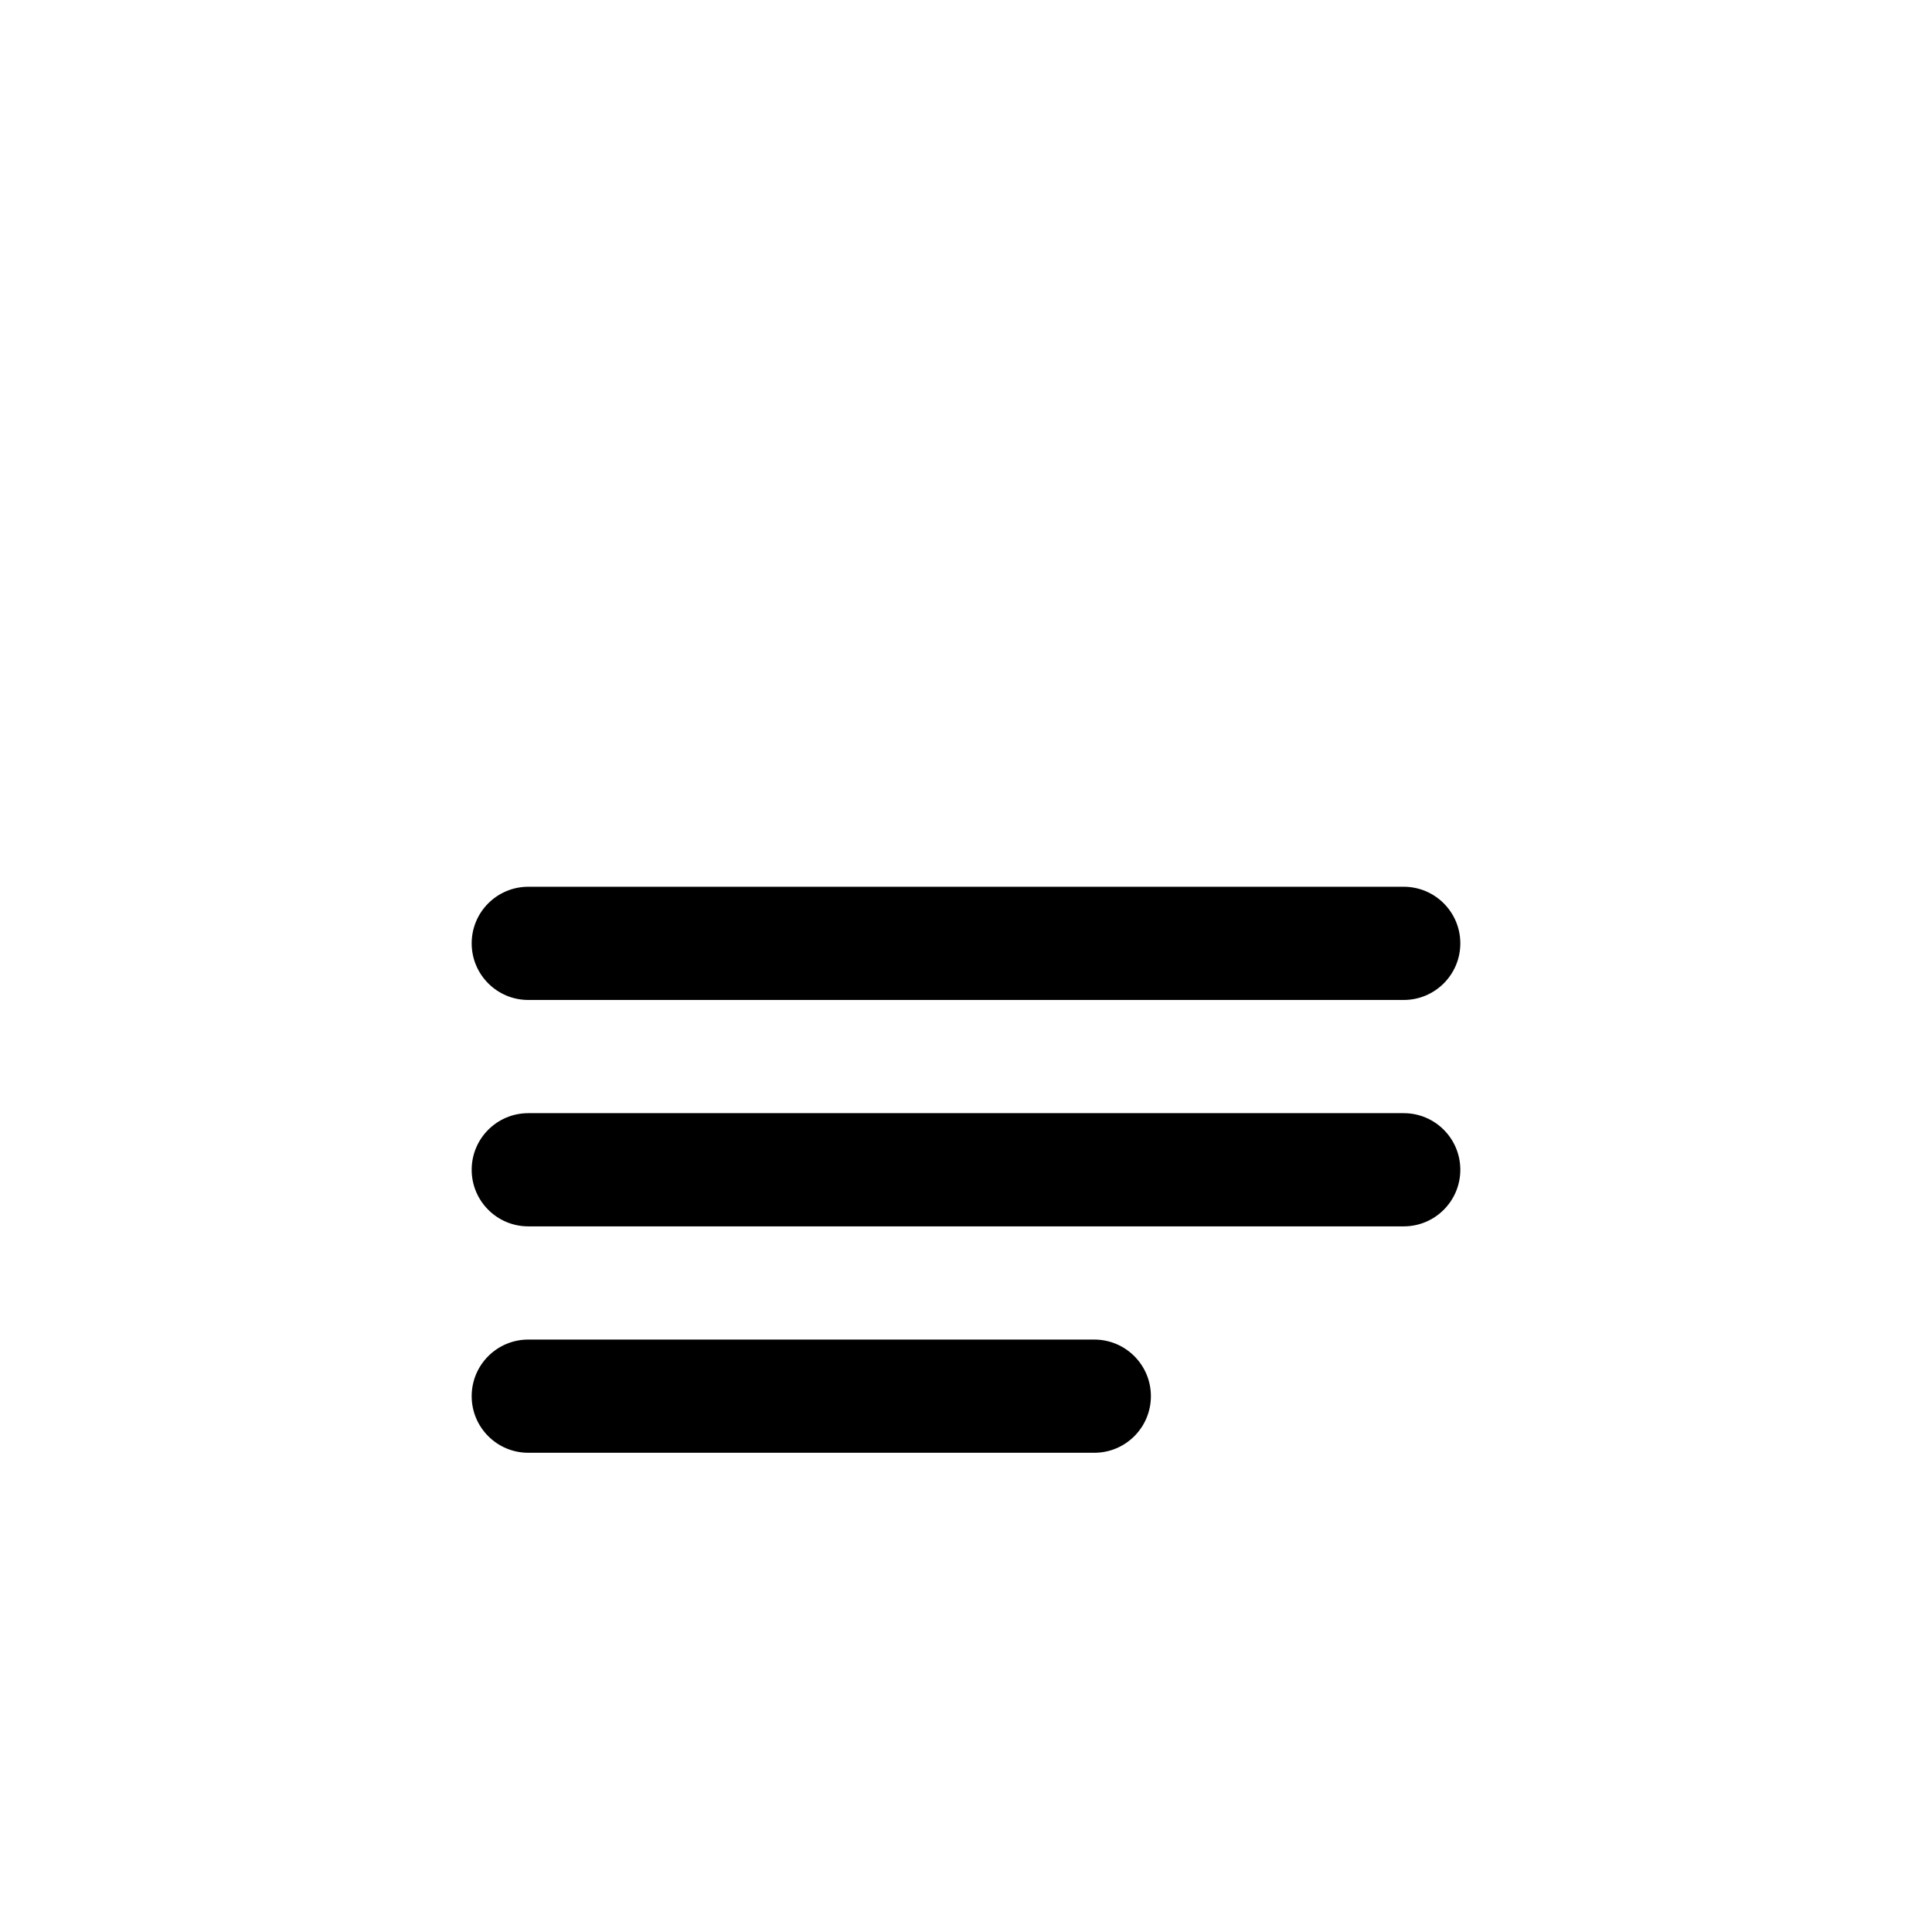
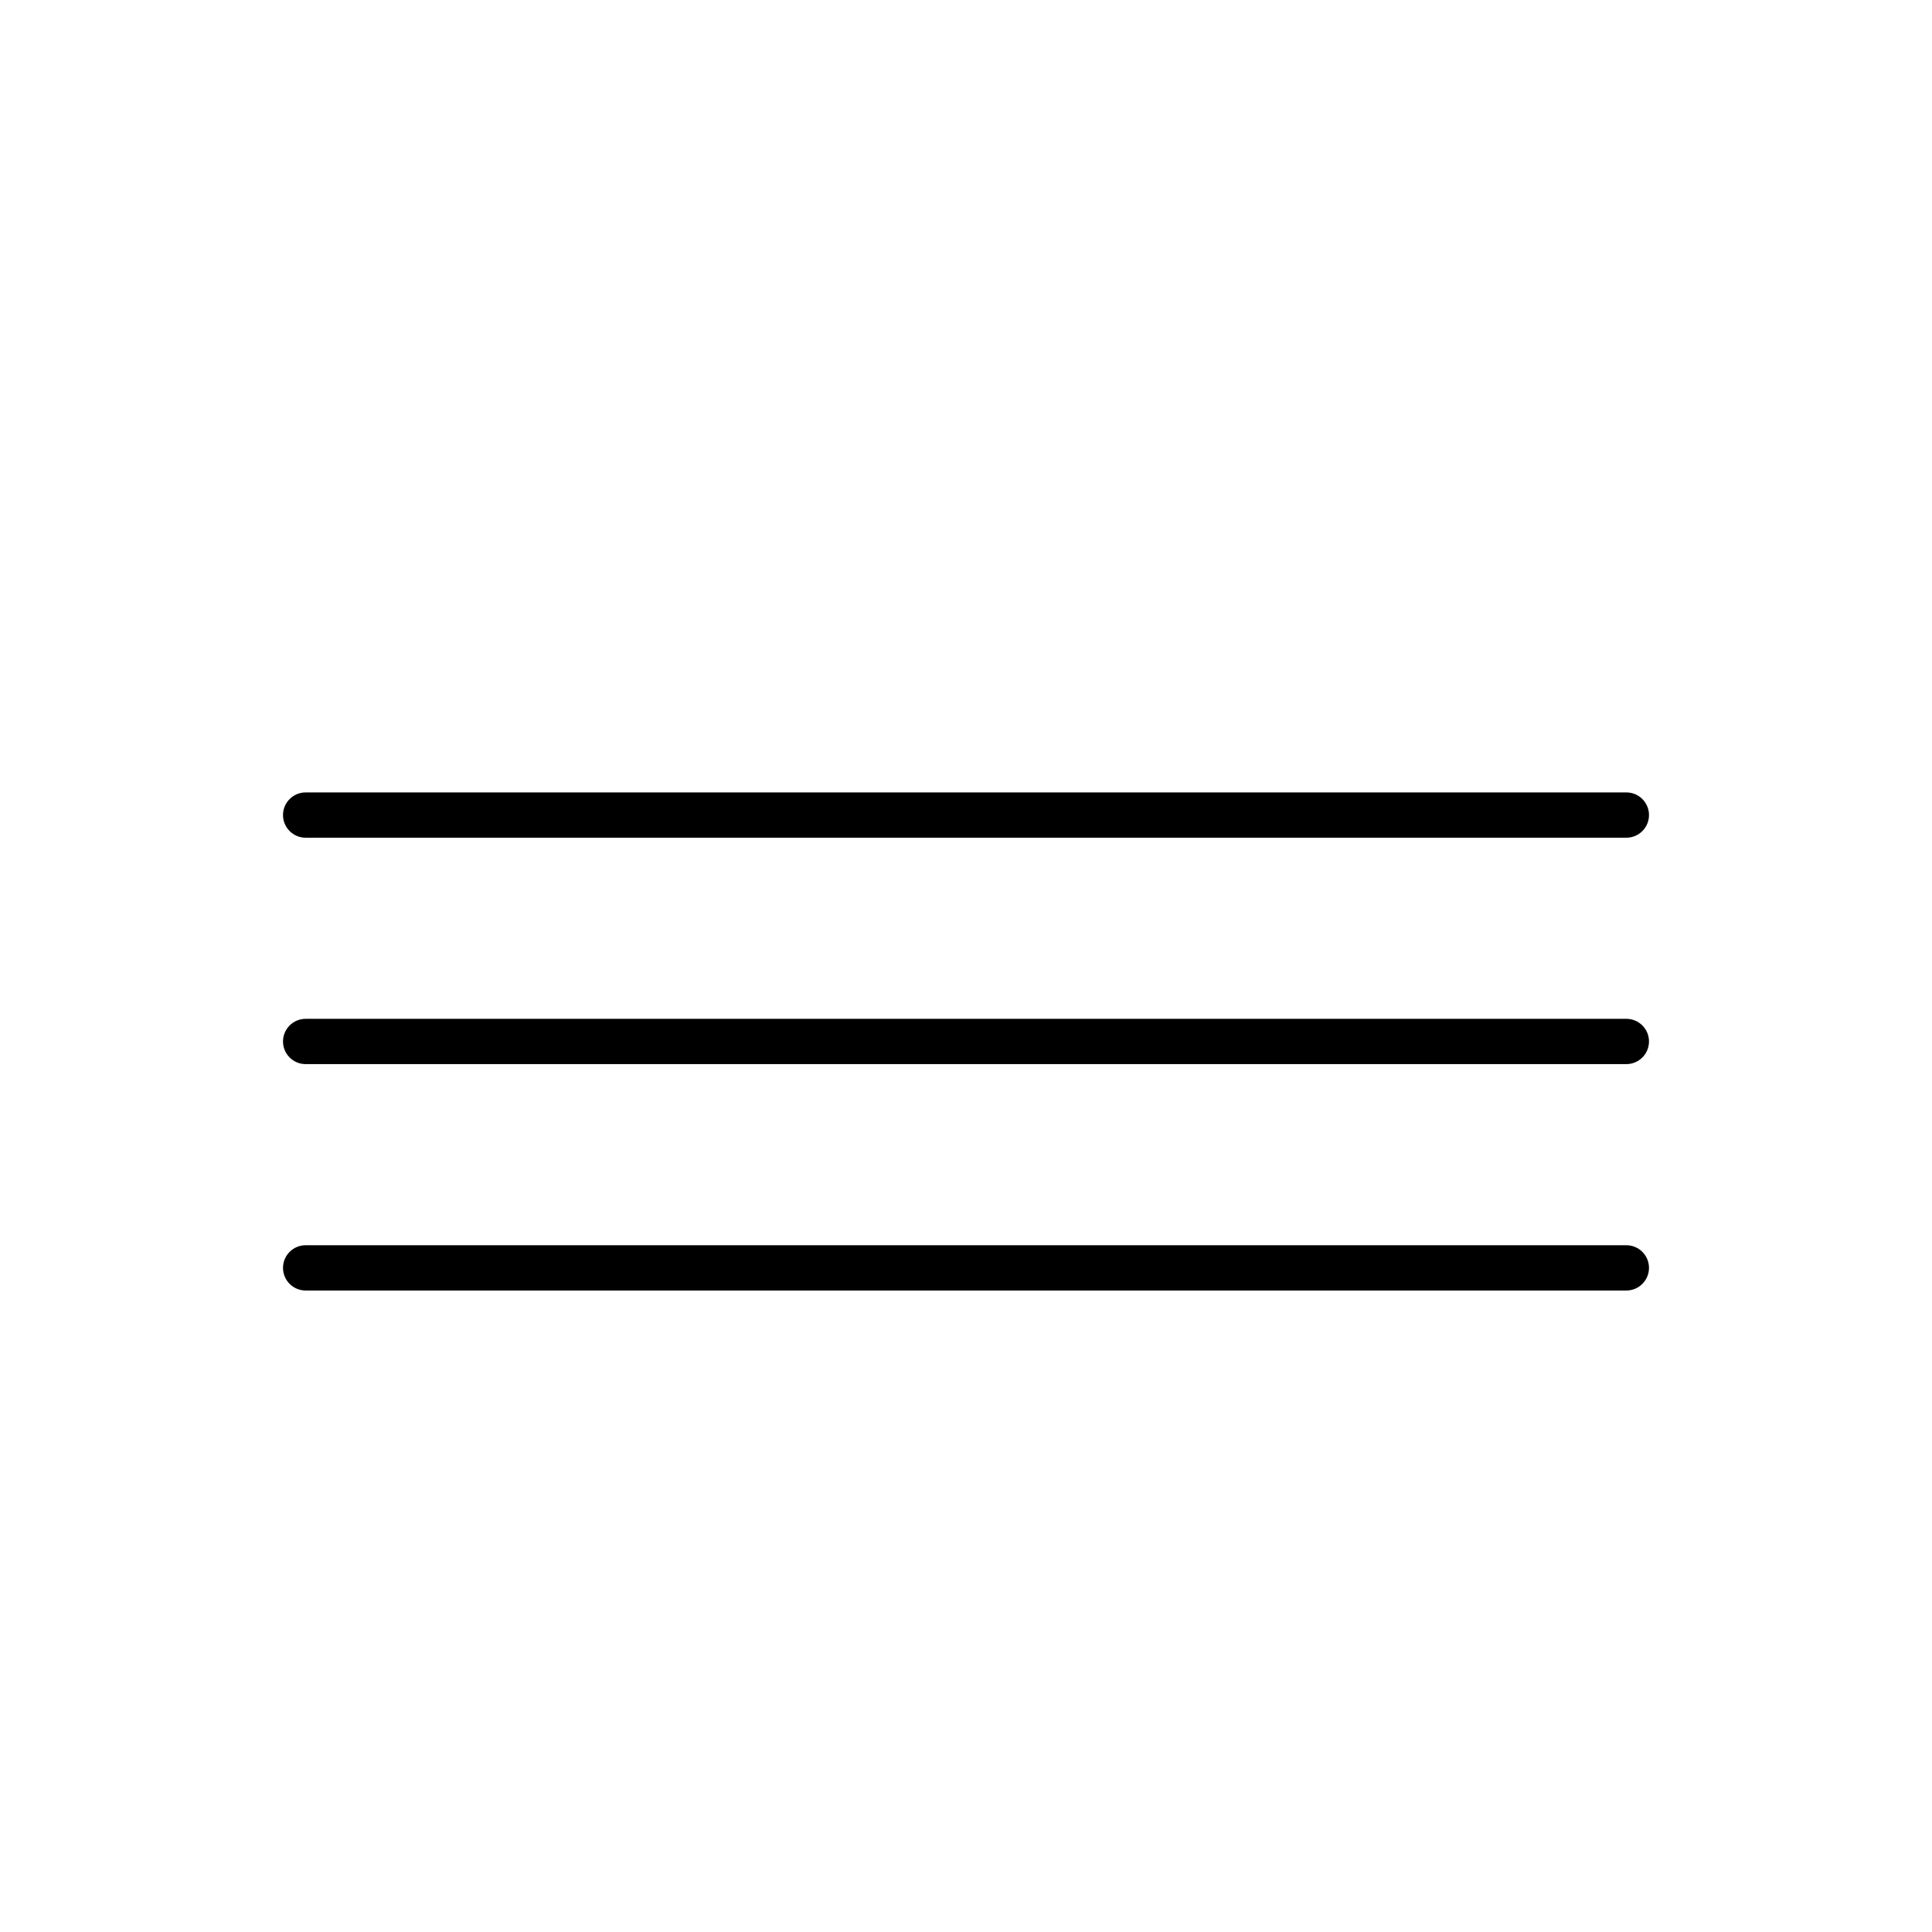
<svg xmlns="http://www.w3.org/2000/svg" width="1024" height="1024" viewBox="0 0 1024 1024">
  <g fill="#000">
-     <rect x="250" y="470" width="524" height="60" rx="30" />
-     <rect x="250" y="590" width="524" height="60" rx="30" />
-     <rect x="250" y="710" width="360" height="60" rx="30" />
+     <rect x="150" y="420" width="724" height="24" rx="12" />
+     <rect x="150" y="540" width="724" height="24" rx="12" />
+     <rect x="150" y="660" width="724" height="24" rx="12" />
  </g>
</svg>
